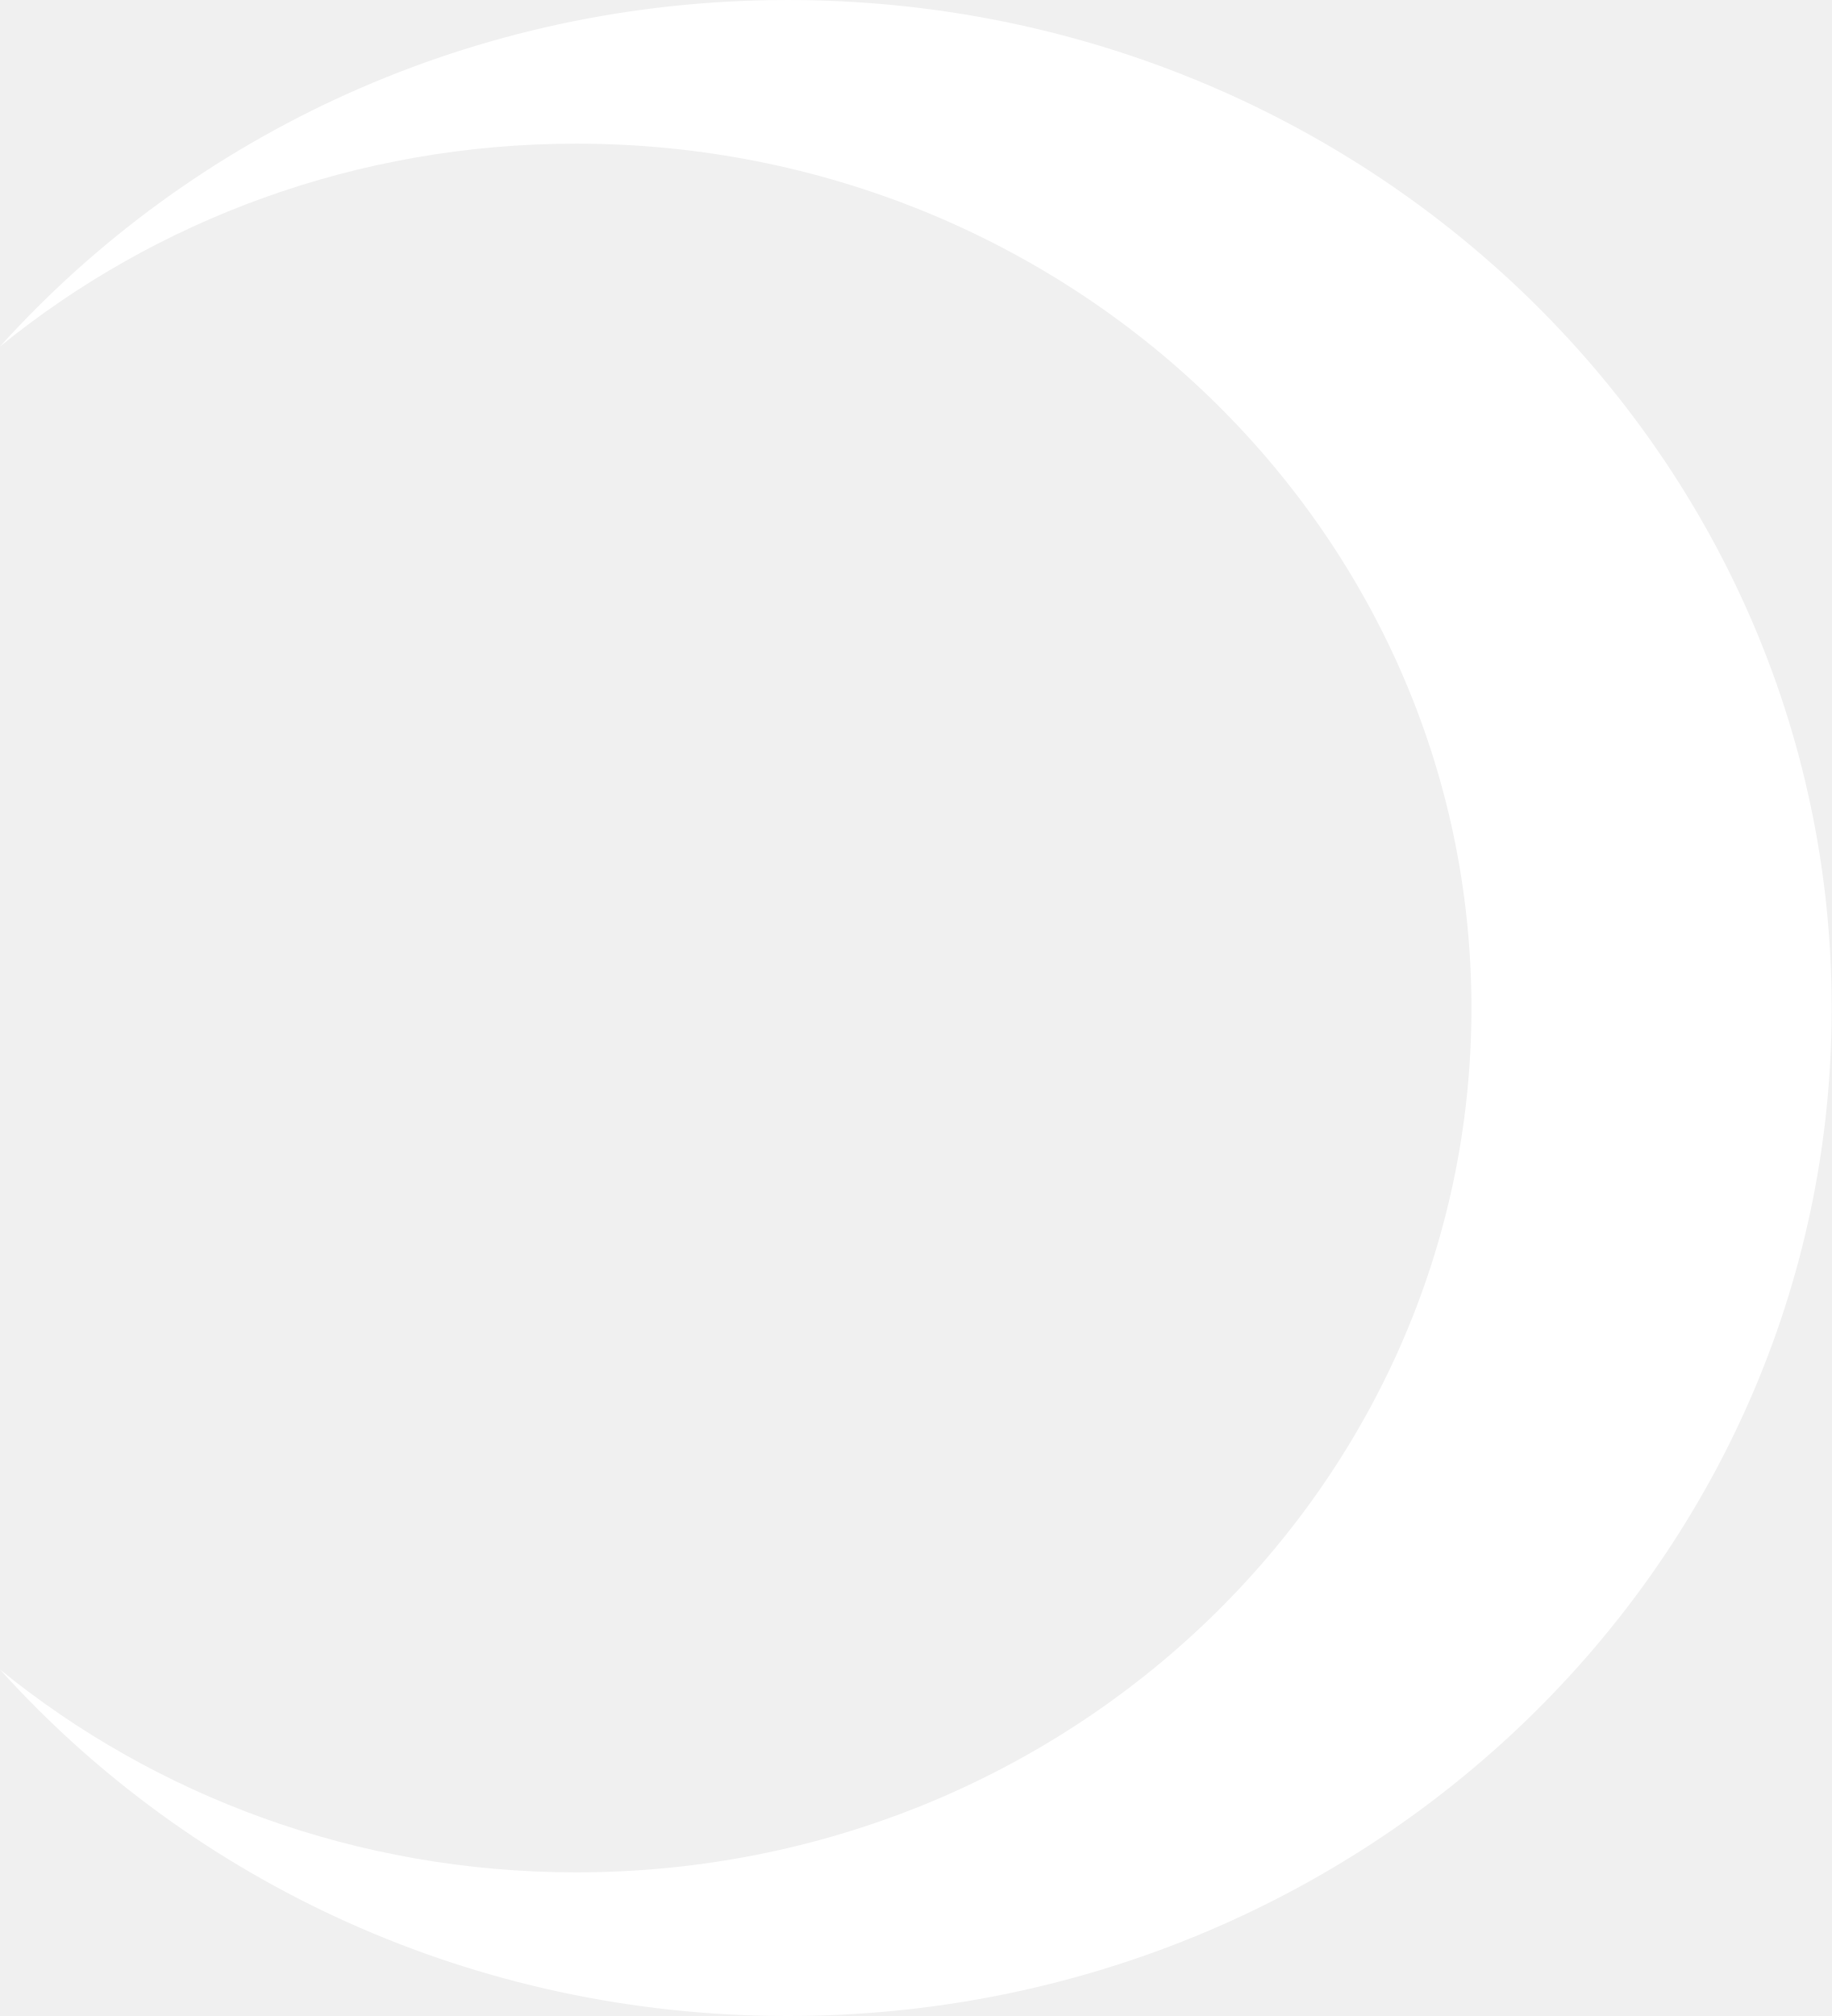
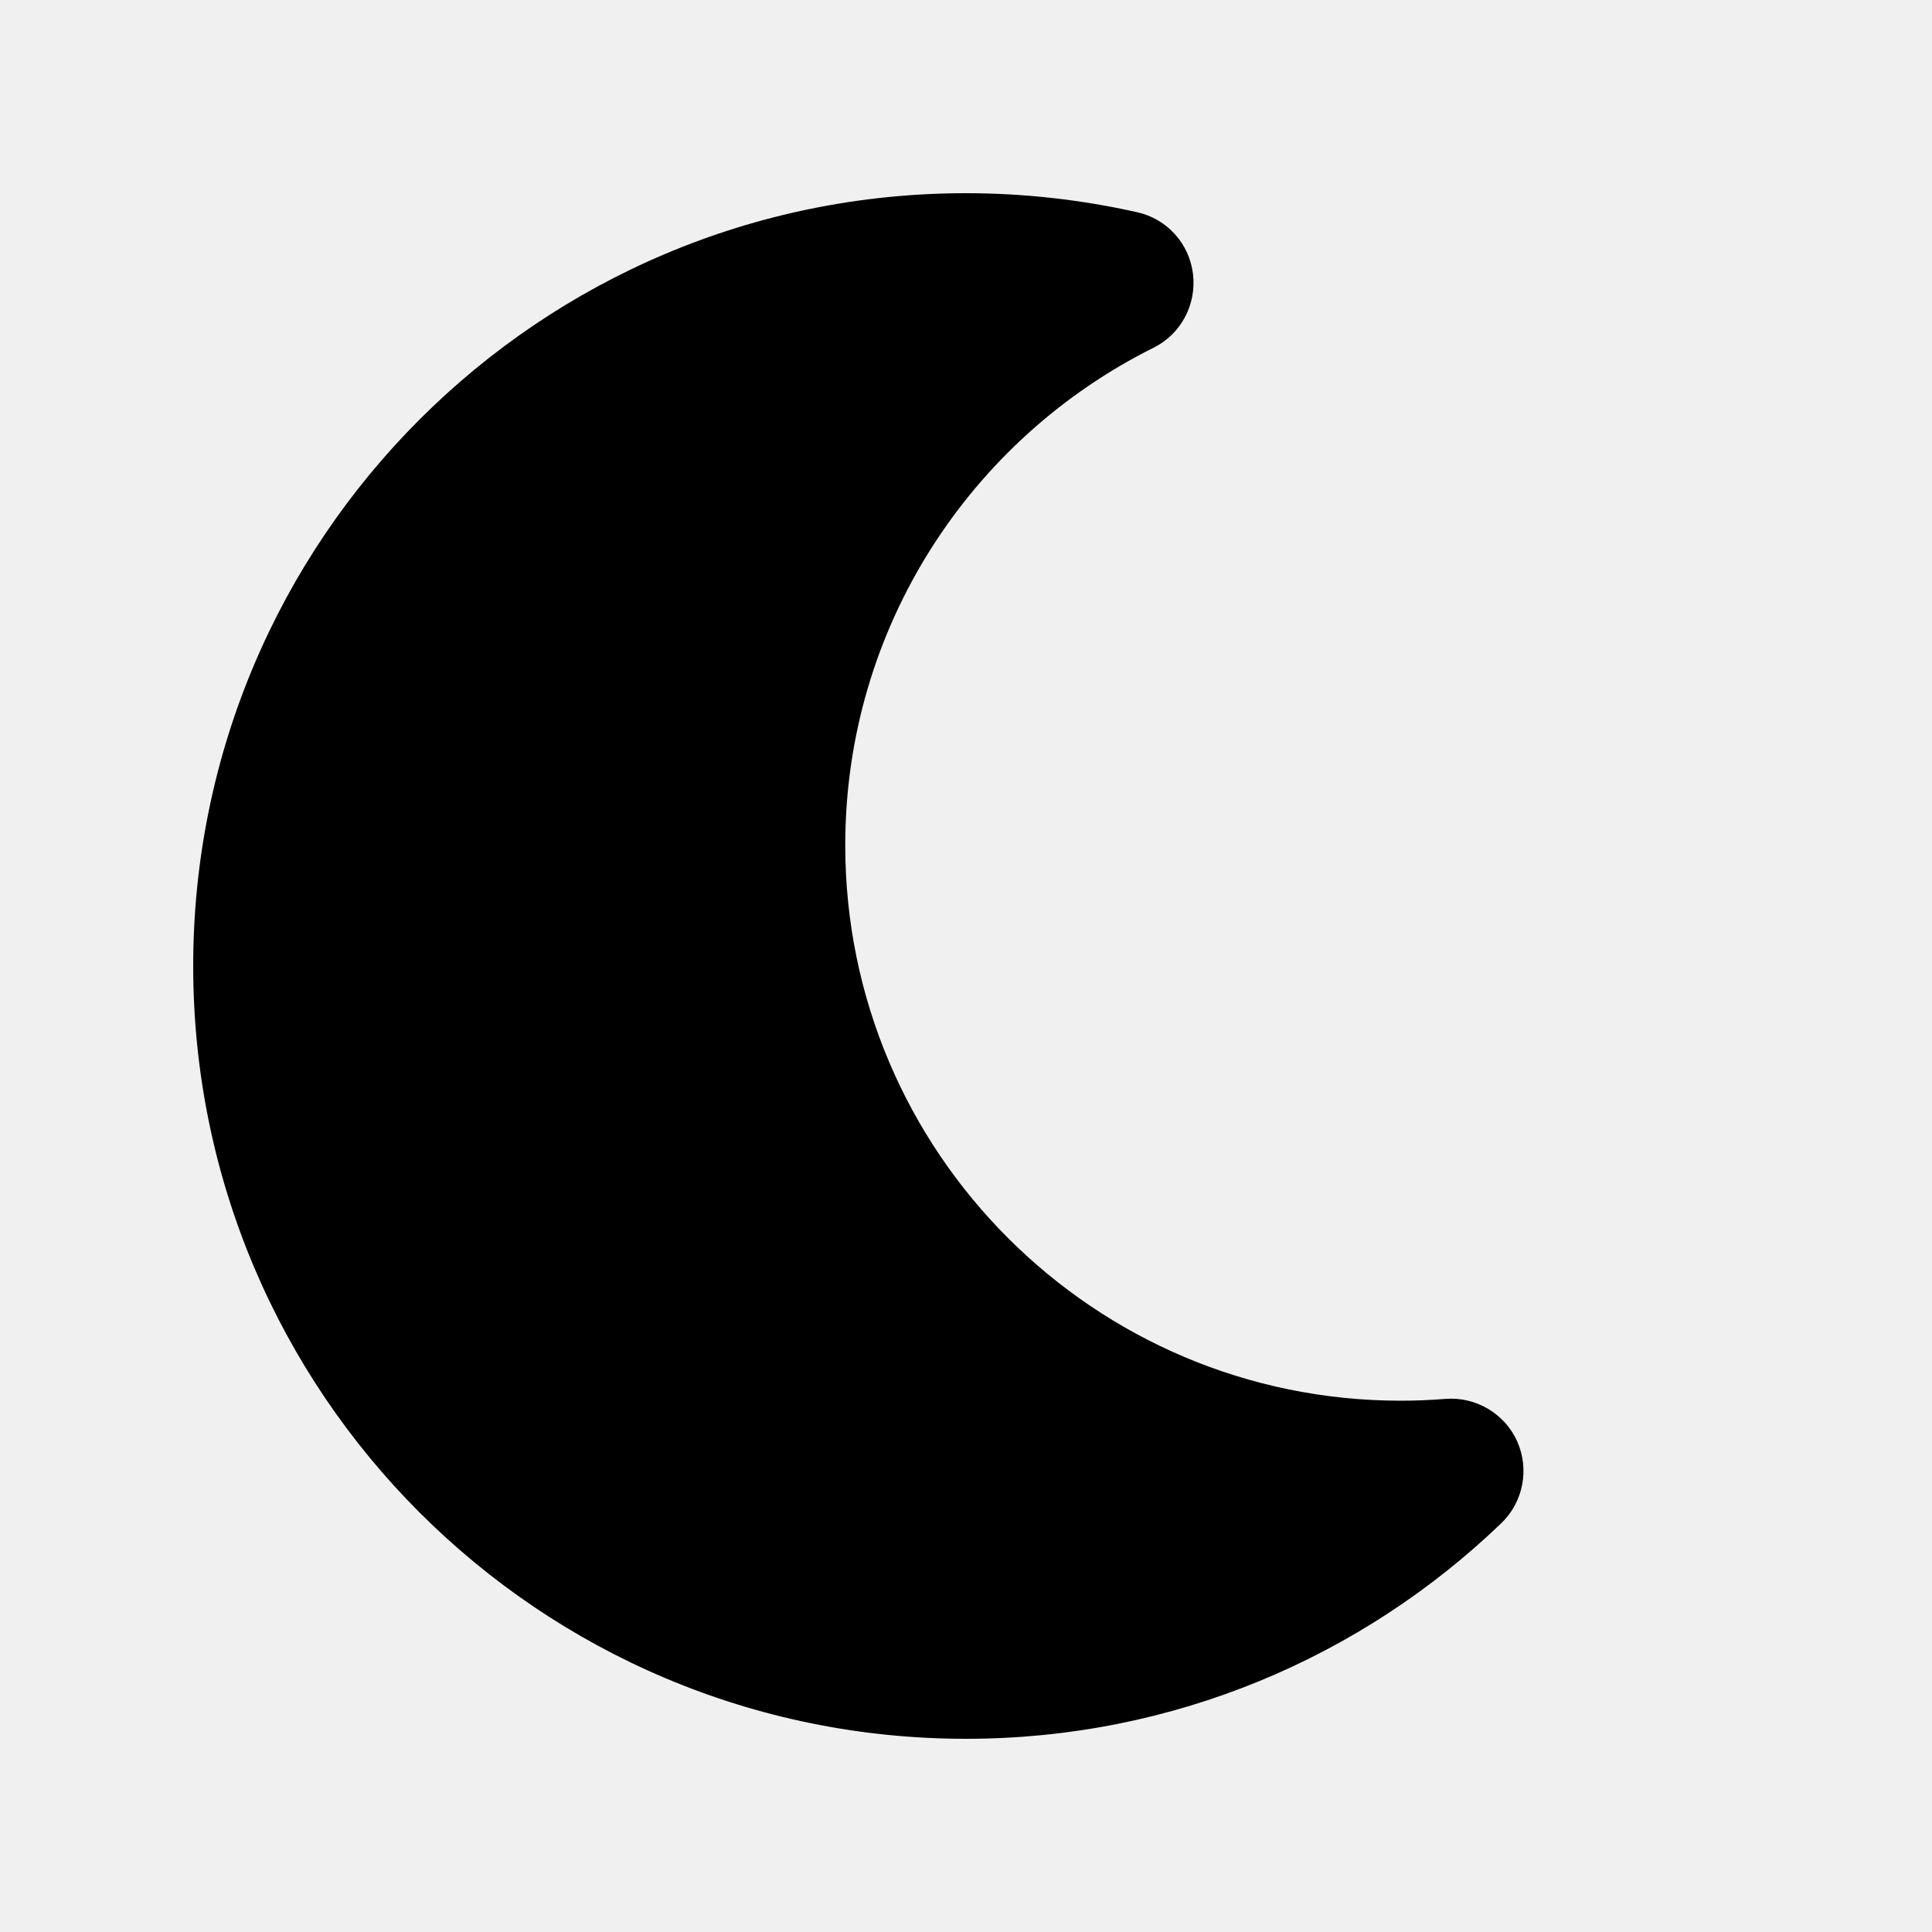
- <svg xmlns="http://www.w3.org/2000/svg" version="1.1" width="24.803" height="27.296" viewBox="0,0,24.803,27.296">
-   <g transform="translate(-307.5986,-166.3519)">
-     <g fill="#ffffff" stroke="#000000" stroke-width="0" stroke-miterlimit="10">
-       <path d="M318.265,193.648c-4.257,0 -8.075,-1.817 -10.666,-4.691c2.108,1.714 4.83,2.746 7.802,2.746c6.695,0 12.122,-5.24 12.122,-11.703c0,-6.463 -5.427,-11.703 -12.122,-11.703c-2.972,0 -5.694,1.032 -7.802,2.746c2.592,-2.874 6.409,-4.691 10.666,-4.691c7.807,0 14.136,6.11 14.136,13.648c0,7.538 -6.329,13.648 -14.136,13.648z" />
-     </g>
-   </g>
+ <svg xmlns="http://www.w3.org/2000/svg" viewBox="0 0 640 640">
+   <path d="M320 64C178.6 64 64 178.6 64 320C64 461.4 178.6 576 320 576C388.8 576 451.3 548.8 497.3 504.6C504.6 497.6 506.7 486.7 502.6 477.5C498.5 468.3 488.9 462.6 478.8 463.4C473.9 463.8 469 464 464 464C362.4 464 280 381.6 280 280C280 207.9 321.5 145.4 382.1 115.2C391.2 110.7 396.4 100.9 395.2 90.8C394 80.7 386.6 72.5 376.7 70.3C358.4 66.2 339.4 64 320 64z" />
</svg>
